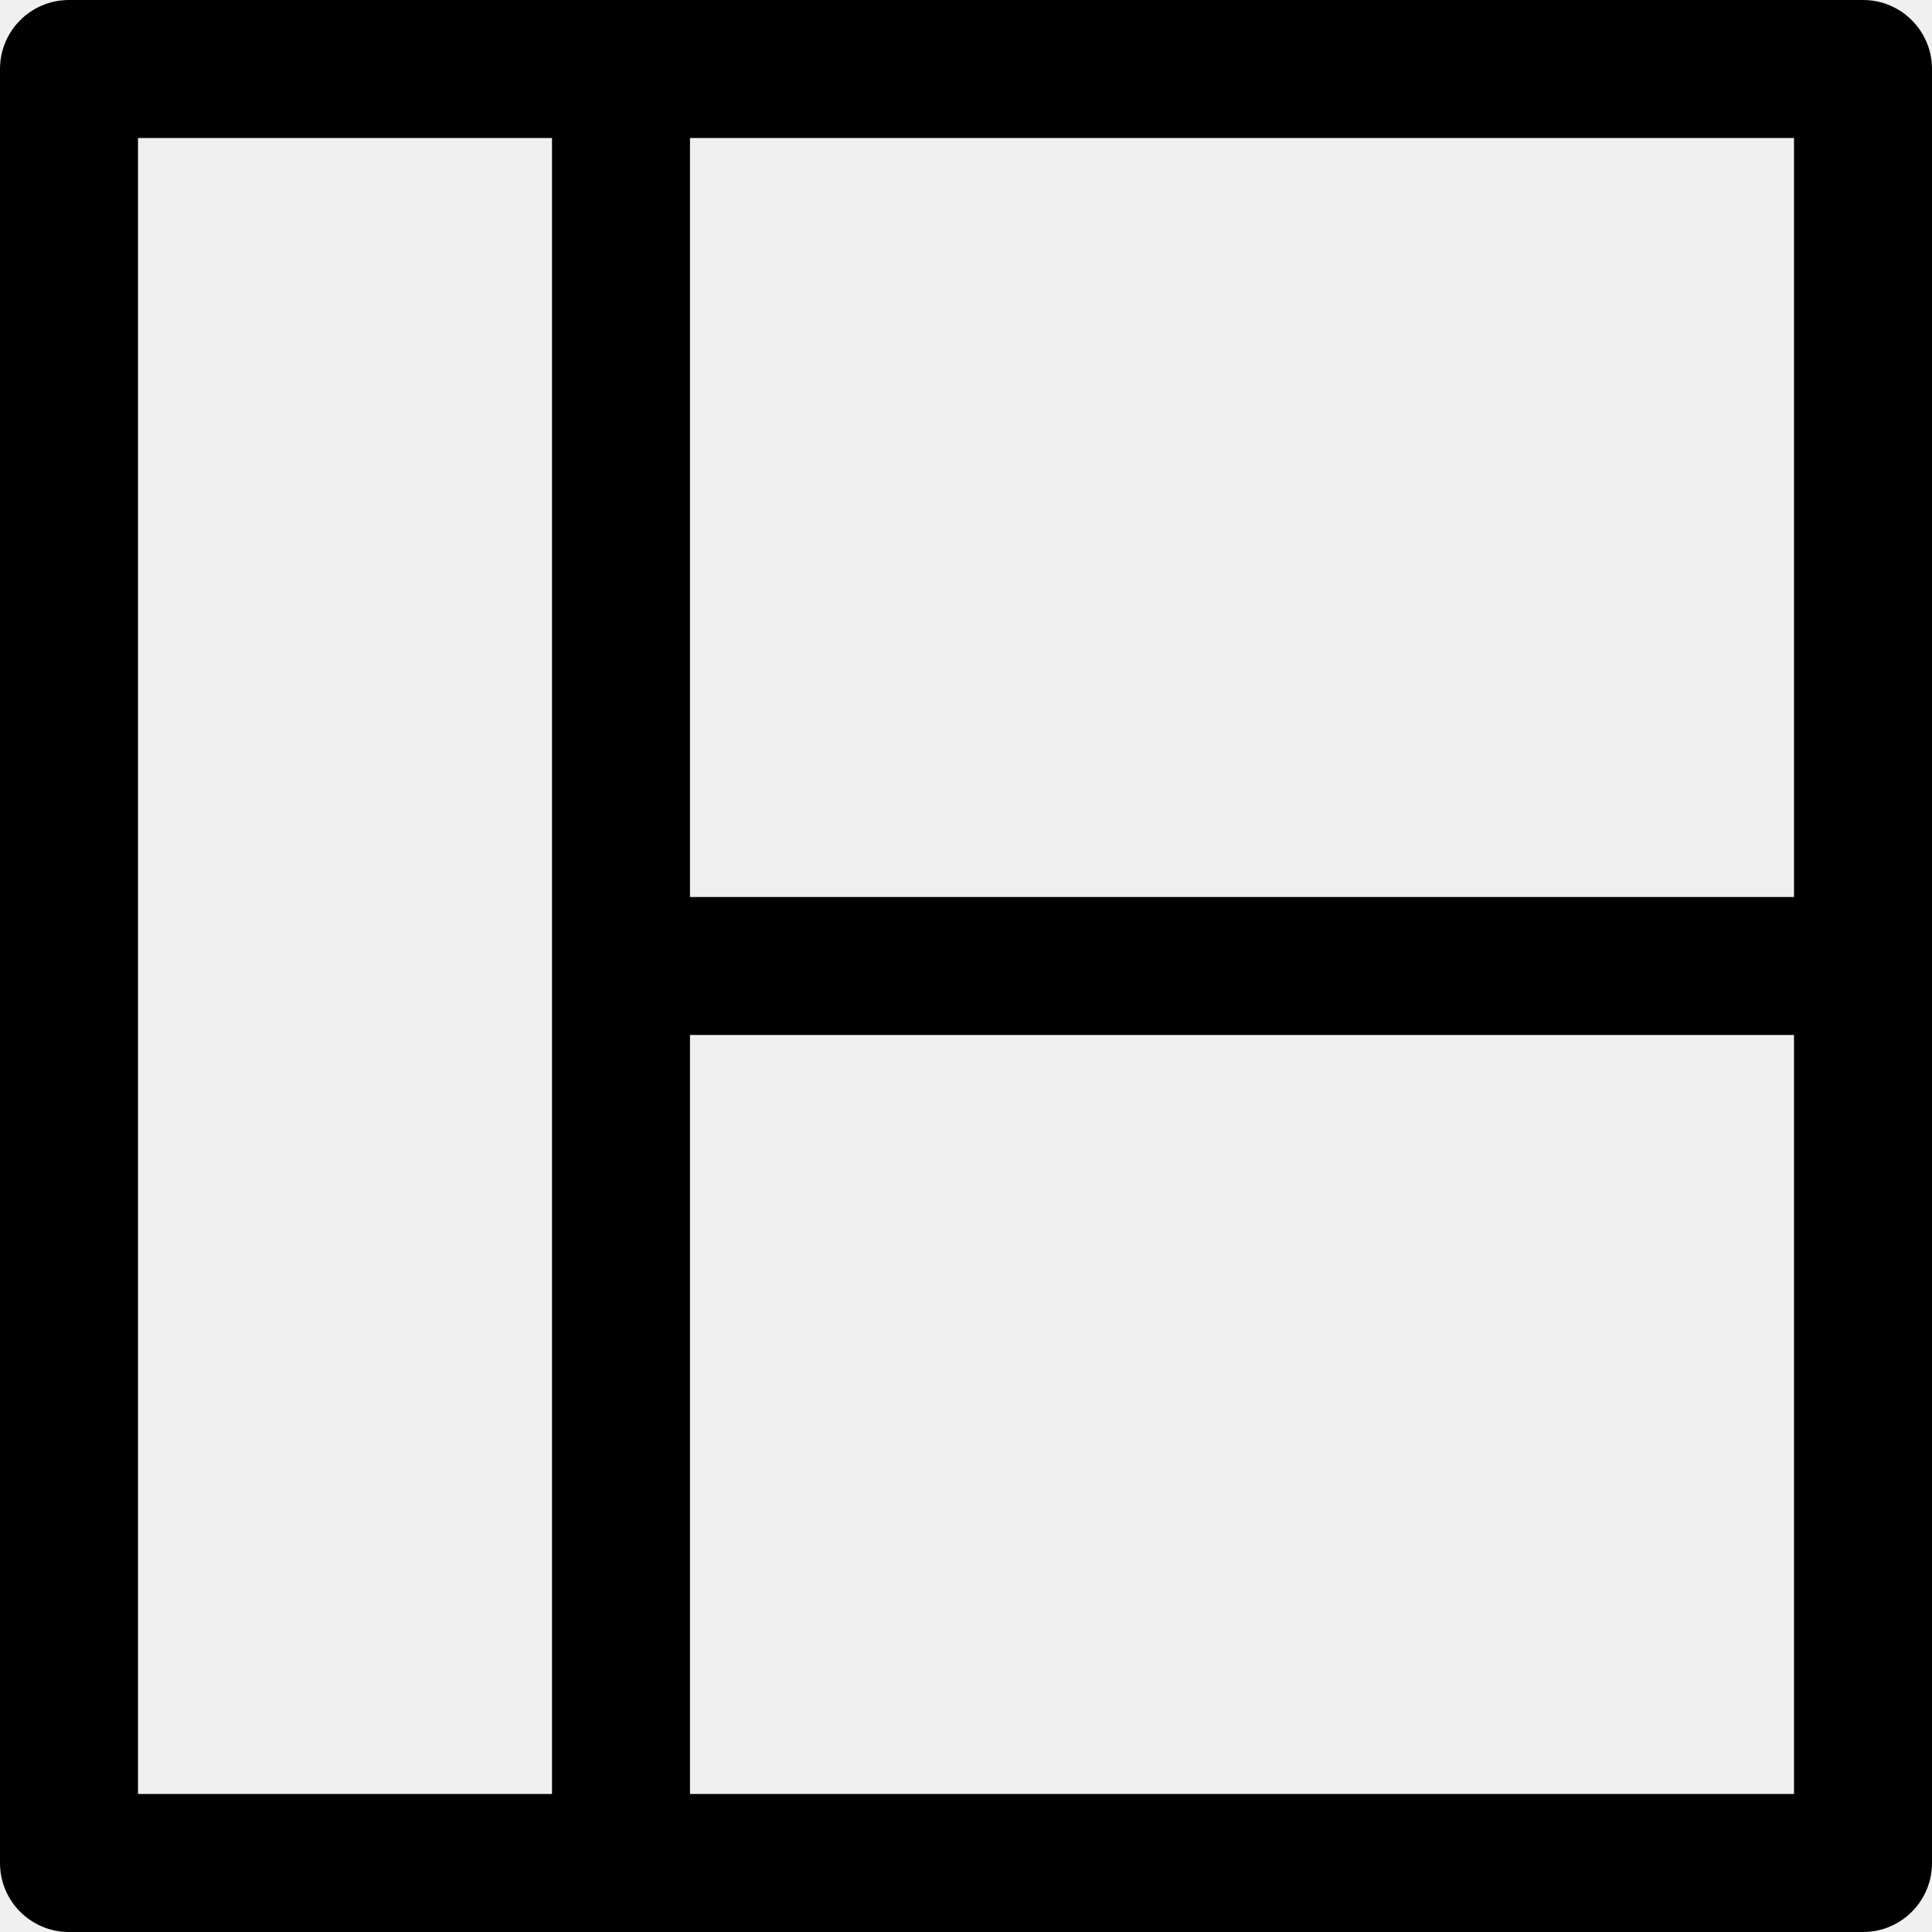
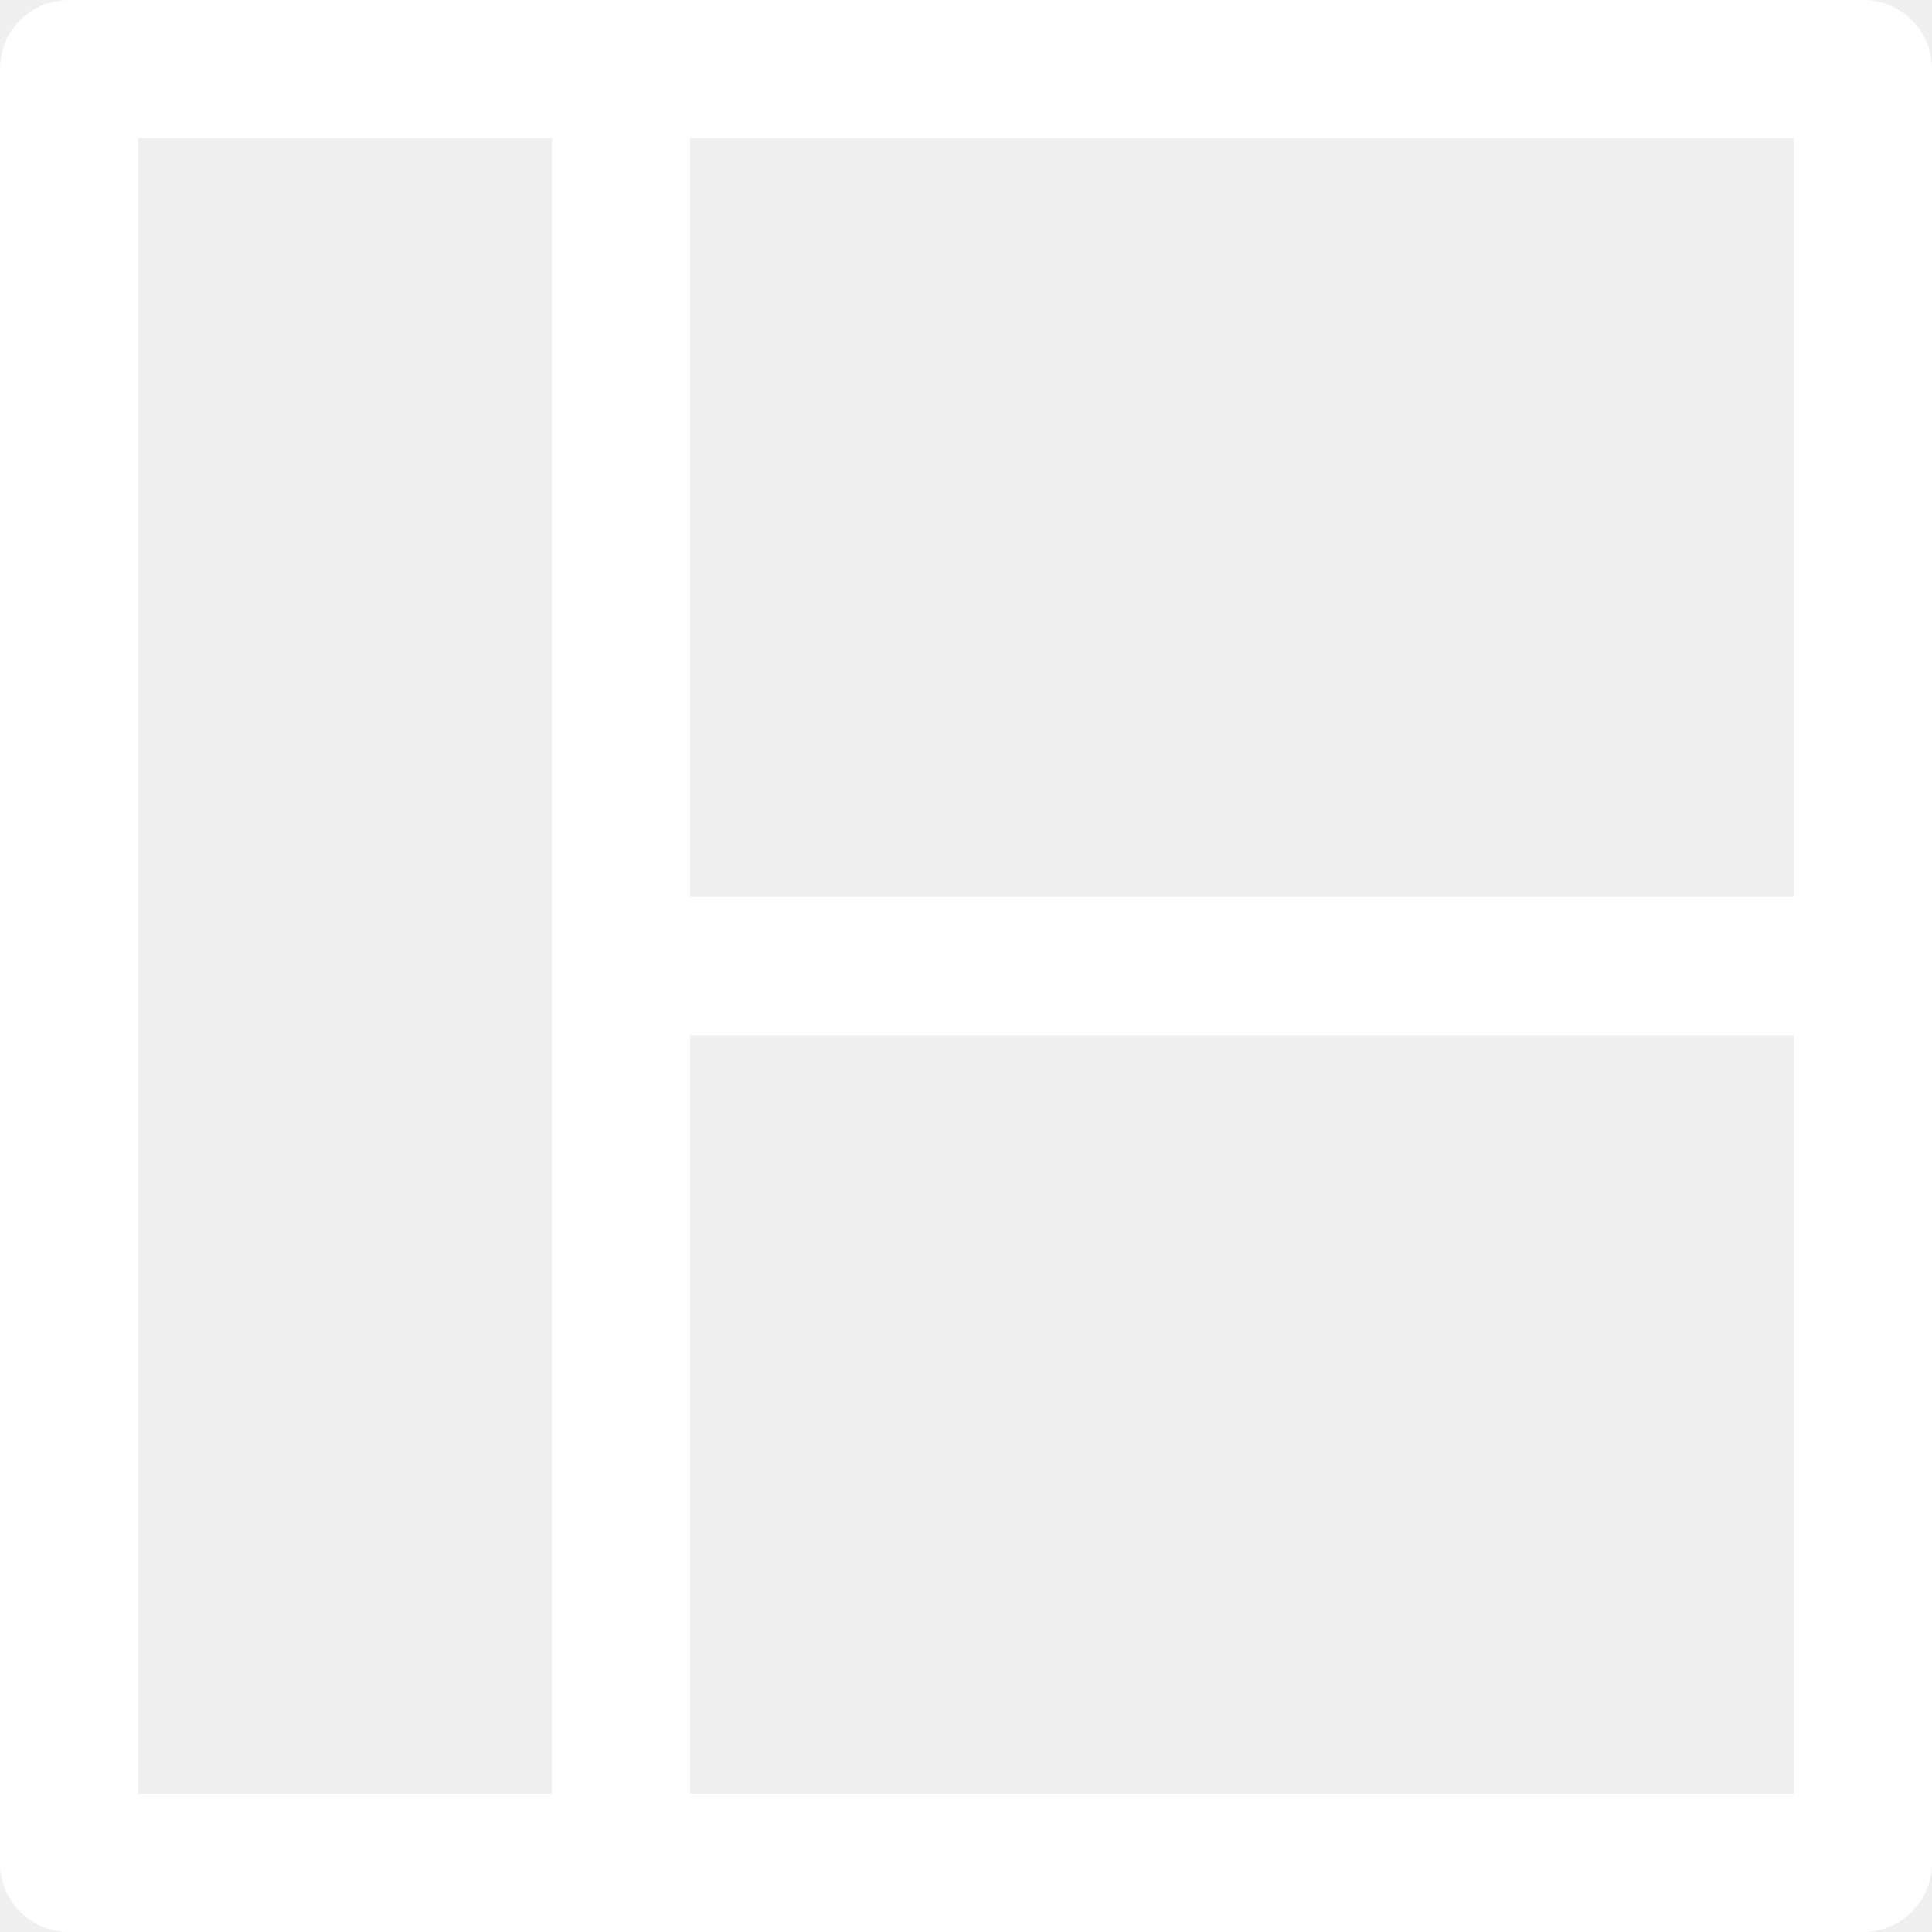
<svg xmlns="http://www.w3.org/2000/svg" id="Capa_1" enable-background="new 0 0 401.059 401.059" height="512" viewBox="0 0 401.059 401.059" width="512">
-   <path d="m386.735 0h-372.411c-7.918 0-14.324 6.406-14.324 14.324v372.412c0 7.917 6.406 14.324 14.324 14.324h372.412c7.917 0 14.324-6.406 14.324-14.324v-372.412c-.001-7.918-6.408-14.324-14.325-14.324zm-358.088 372.412v-343.765h85.941v343.765zm343.765 0h-229.177v-157.559h229.176v157.559zm0-186.206h-229.177v-157.559h229.176v157.559z" />
+   <path d="m386.735 0h-372.411c-7.918 0-14.324 6.406-14.324 14.324v372.412c0 7.917 6.406 14.324 14.324 14.324h372.412c7.917 0 14.324-6.406 14.324-14.324v-372.412c-.001-7.918-6.408-14.324-14.325-14.324zm-358.088 372.412v-343.765h85.941v343.765zm343.765 0h-229.177v-157.559h229.176v157.559zm0-186.206h-229.177v-157.559h229.176v157.559z" fill="white" />
</svg>
